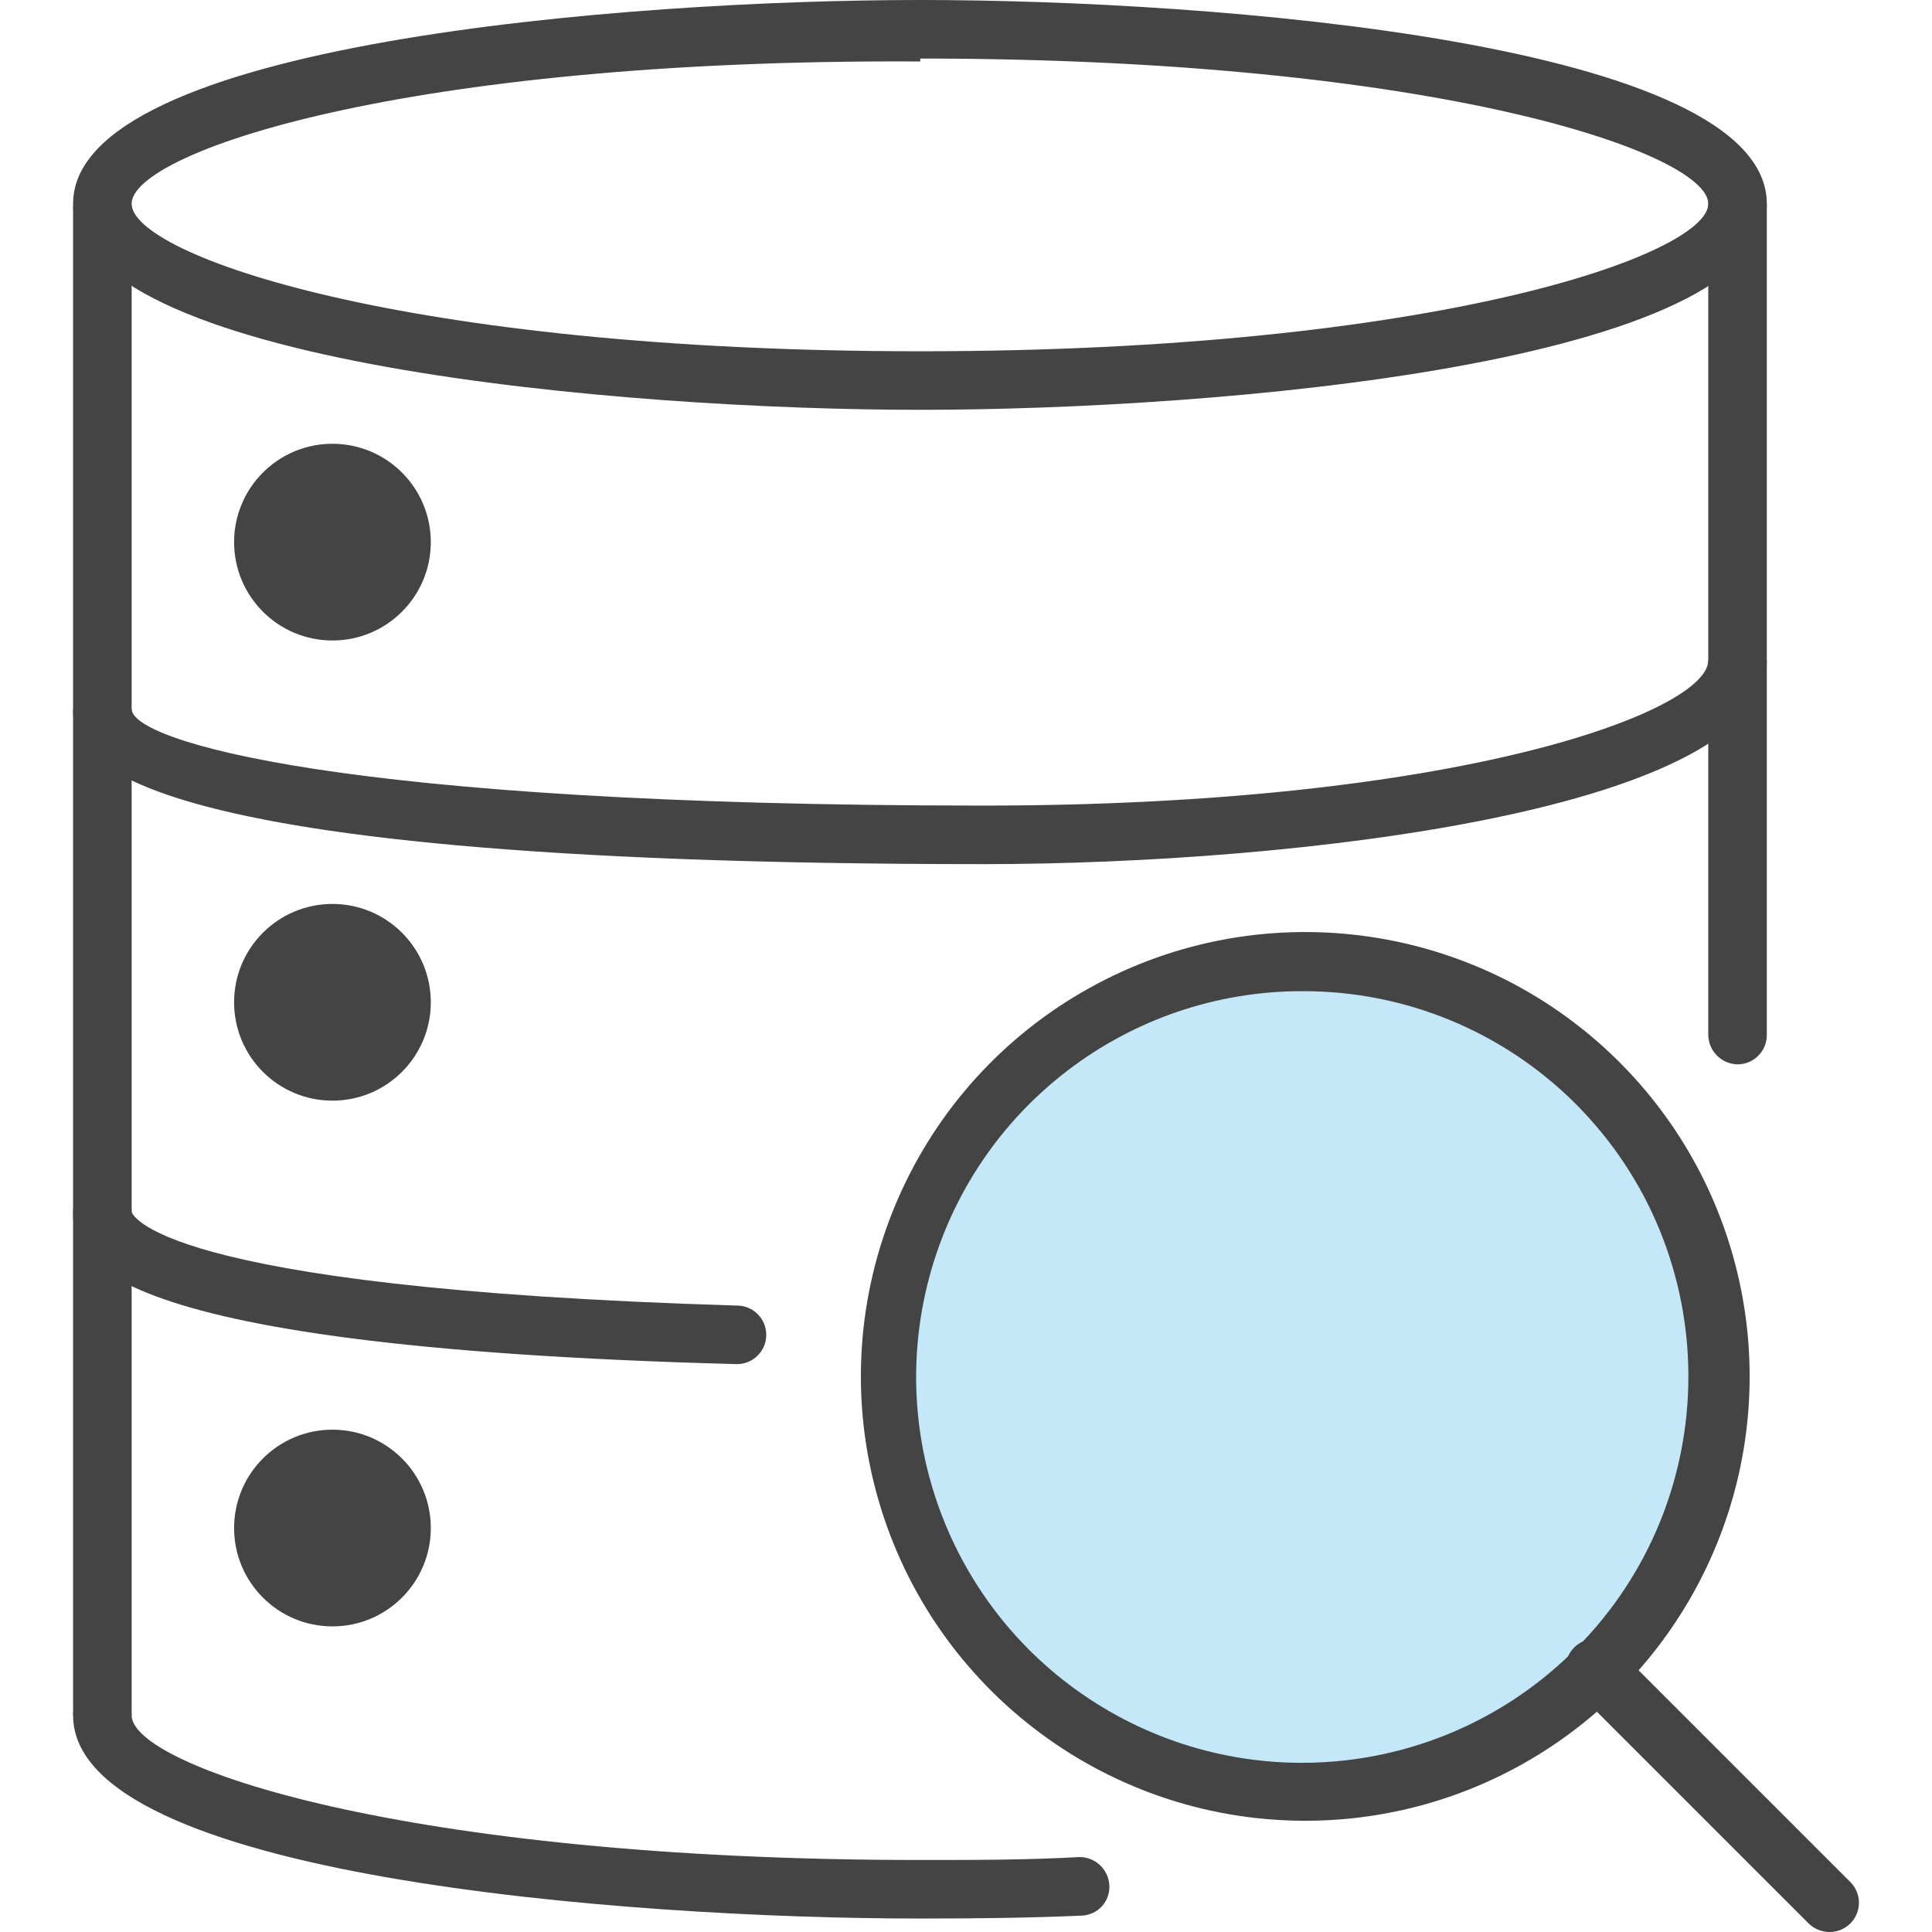
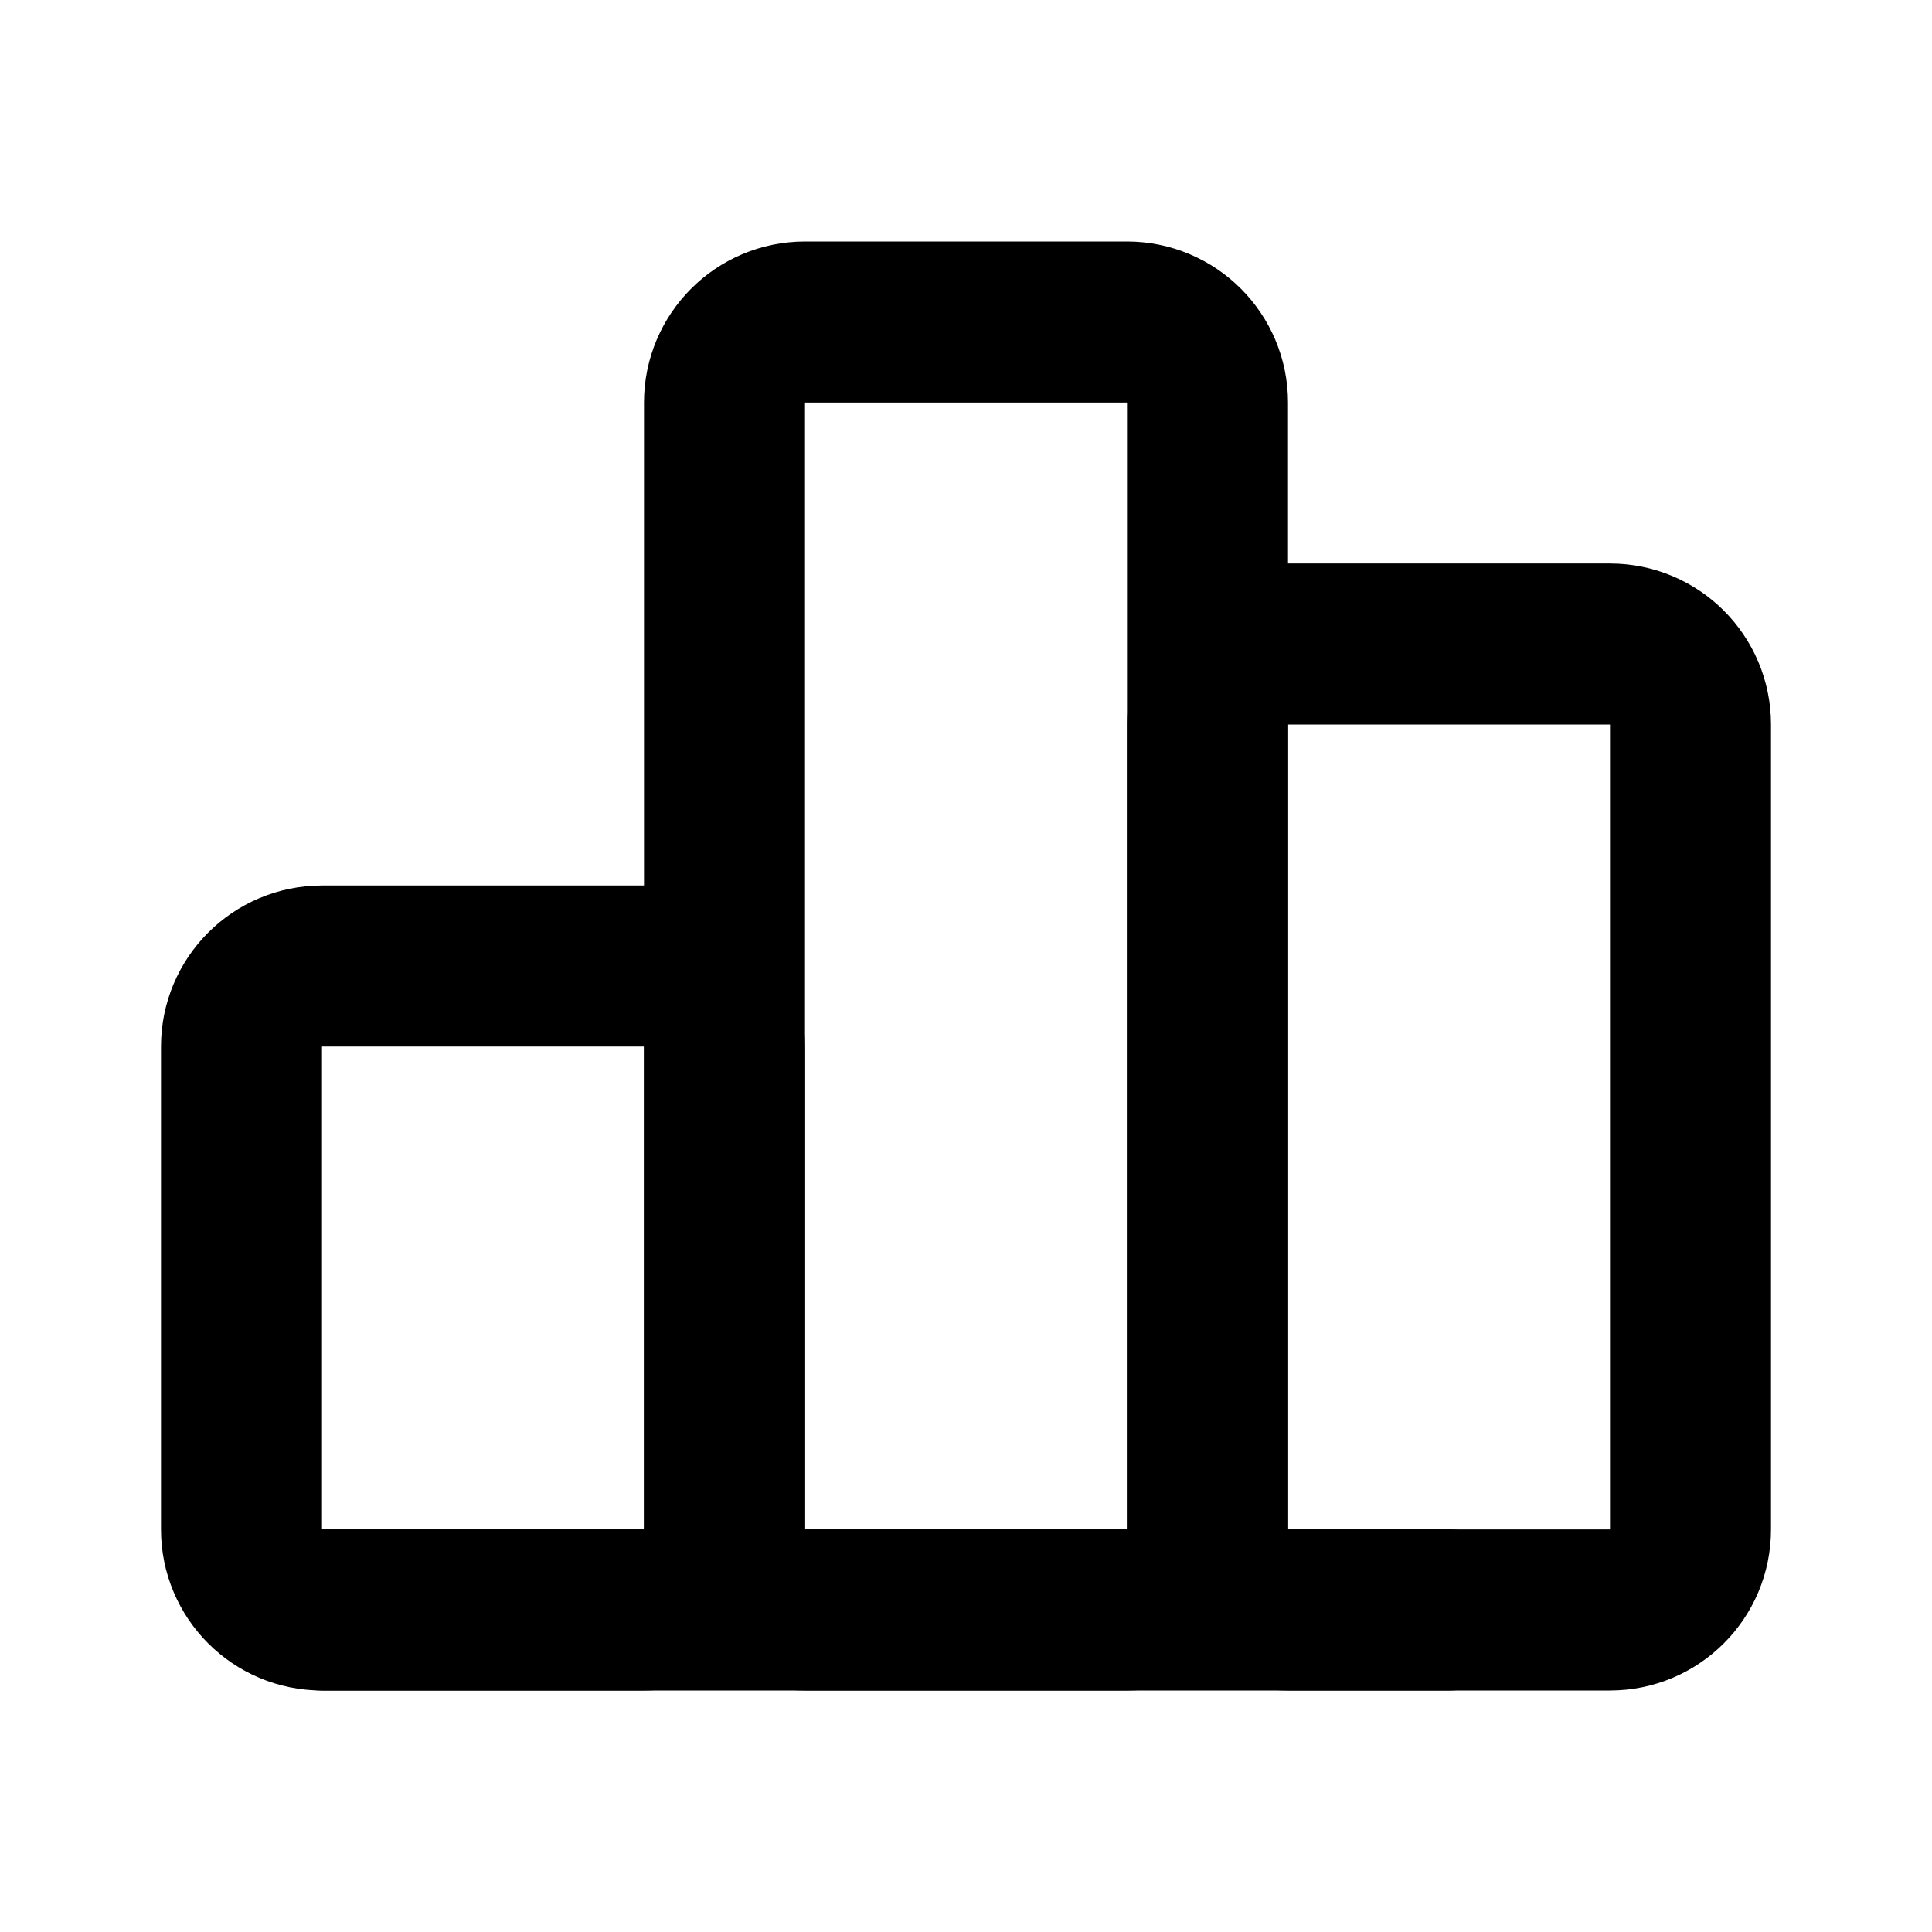
- <svg xmlns="http://www.w3.org/2000/svg" class="icon" width="200px" height="200.00px" viewBox="0 0 1024 1024" version="1.1">
-   <path d="M690.687 729.522m-220.005 0a220.005 220.005 0 1 0 440.01 0 220.005 220.005 0 1 0-440.01 0Z" fill="#C4E8F7" />
-   <path d="M690.377 965.042a235.52 235.52 0 1 1 166.633-403.394 235.52 235.52 0 0 1-166.633 403.394z m0-439.699a204.49 204.49 0 1 0 144.601 348.781 204.49 204.49 0 0 0 0-289.202A203.869 203.869 0 0 0 690.377 525.343z" fill="#444444" />
-   <path d="M969.65 1024a15.825 15.825 0 0 1-11.171-4.655l-124.121-124.121a15.515 15.515 0 1 1 22.032-22.032l124.121 124.121A15.515 15.515 0 0 1 969.65 1024zM487.749 217.212C332.287 217.212 38.741 193.008 38.741 107.985S332.287 0 487.749 0s448.698 22.652 448.698 107.985S642.901 217.212 487.749 217.212z m0-184.63C213.441 31.03 69.771 80.989 69.771 107.985S213.441 186.182 487.749 186.182s417.668-51.51 417.668-78.196S762.057 31.03 487.749 31.03zM520.951 458.007C38.741 458.007 38.741 396.257 38.741 375.777h31.03c0 16.756 110.158 51.2 451.18 51.2 252.587 0 384.465-49.959 384.465-76.955h31.03c0 79.127-248.553 107.985-415.496 107.985z" fill="#444444" />
-   <path d="M38.741 109.227h31.03V909.188H38.741z" fill="#444444" />
-   <path d="M390.314 723.006C38.741 713.697 38.741 663.428 38.741 642.327a15.515 15.515 0 0 1 31.03 0s8.688 40.339 320.853 49.648a15.515 15.515 0 0 1 0 31.03zM920.932 564.131a15.825 15.825 0 0 1-15.515-15.515V109.227a15.515 15.515 0 0 1 15.515-15.515 15.515 15.515 0 0 1 15.515 15.515v439.389a15.515 15.515 0 0 1-15.515 15.515zM487.749 1016.863C332.287 1016.863 38.741 994.521 38.741 909.188a15.515 15.515 0 0 1 15.515-15.515 15.515 15.515 0 0 1 15.515 15.515c0 26.686 143.67 76.645 417.978 76.645 28.858 0 57.096 0 84.092-1.552a15.825 15.825 0 0 1 16.136 14.895 15.205 15.205 0 0 1-14.584 16.136c-27.927 1.241-56.475 1.552-85.644 1.552z" fill="#444444" />
-   <path d="M176.205 287.341m-52.131 0a52.131 52.131 0 1 0 104.262 0 52.131 52.131 0 1 0-104.262 0Z" fill="#444444" />
-   <path d="M176.205 531.239m-52.131 0a52.131 52.131 0 1 0 104.262 0 52.131 52.131 0 1 0-104.262 0Z" fill="#444444" />
-   <path d="M176.205 809.891m-52.131 0a52.131 52.131 0 1 0 104.262 0 52.131 52.131 0 1 0-104.262 0Z" fill="#444444" />
+ <svg xmlns="http://www.w3.org/2000/svg" width="24" height="24" viewBox="0 0 24 24" fill="none" stroke="currentColor" stroke-width="2" stroke-linecap="round" stroke-linejoin="round" class="icon icon-tabler icons-tabler-outline icon-tabler-chart-bar">
+   <path stroke="none" d="M0 0h24v24H0z" fill="none" />
+   <path d="M3 13a1 1 0 0 1 1 -1h4a1 1 0 0 1 1 1v6a1 1 0 0 1 -1 1h-4a1 1 0 0 1 -1 -1l0 -6" />
+   <path d="M15 9a1 1 0 0 1 1 -1h4a1 1 0 0 1 1 1v10a1 1 0 0 1 -1 1h-4a1 1 0 0 1 -1 -1l0 -10" />
+   <path d="M9 5a1 1 0 0 1 1 -1h4a1 1 0 0 1 1 1v14a1 1 0 0 1 -1 1h-4a1 1 0 0 1 -1 -1l0 -14" />
+   <path d="M4 20h14" />
</svg>
